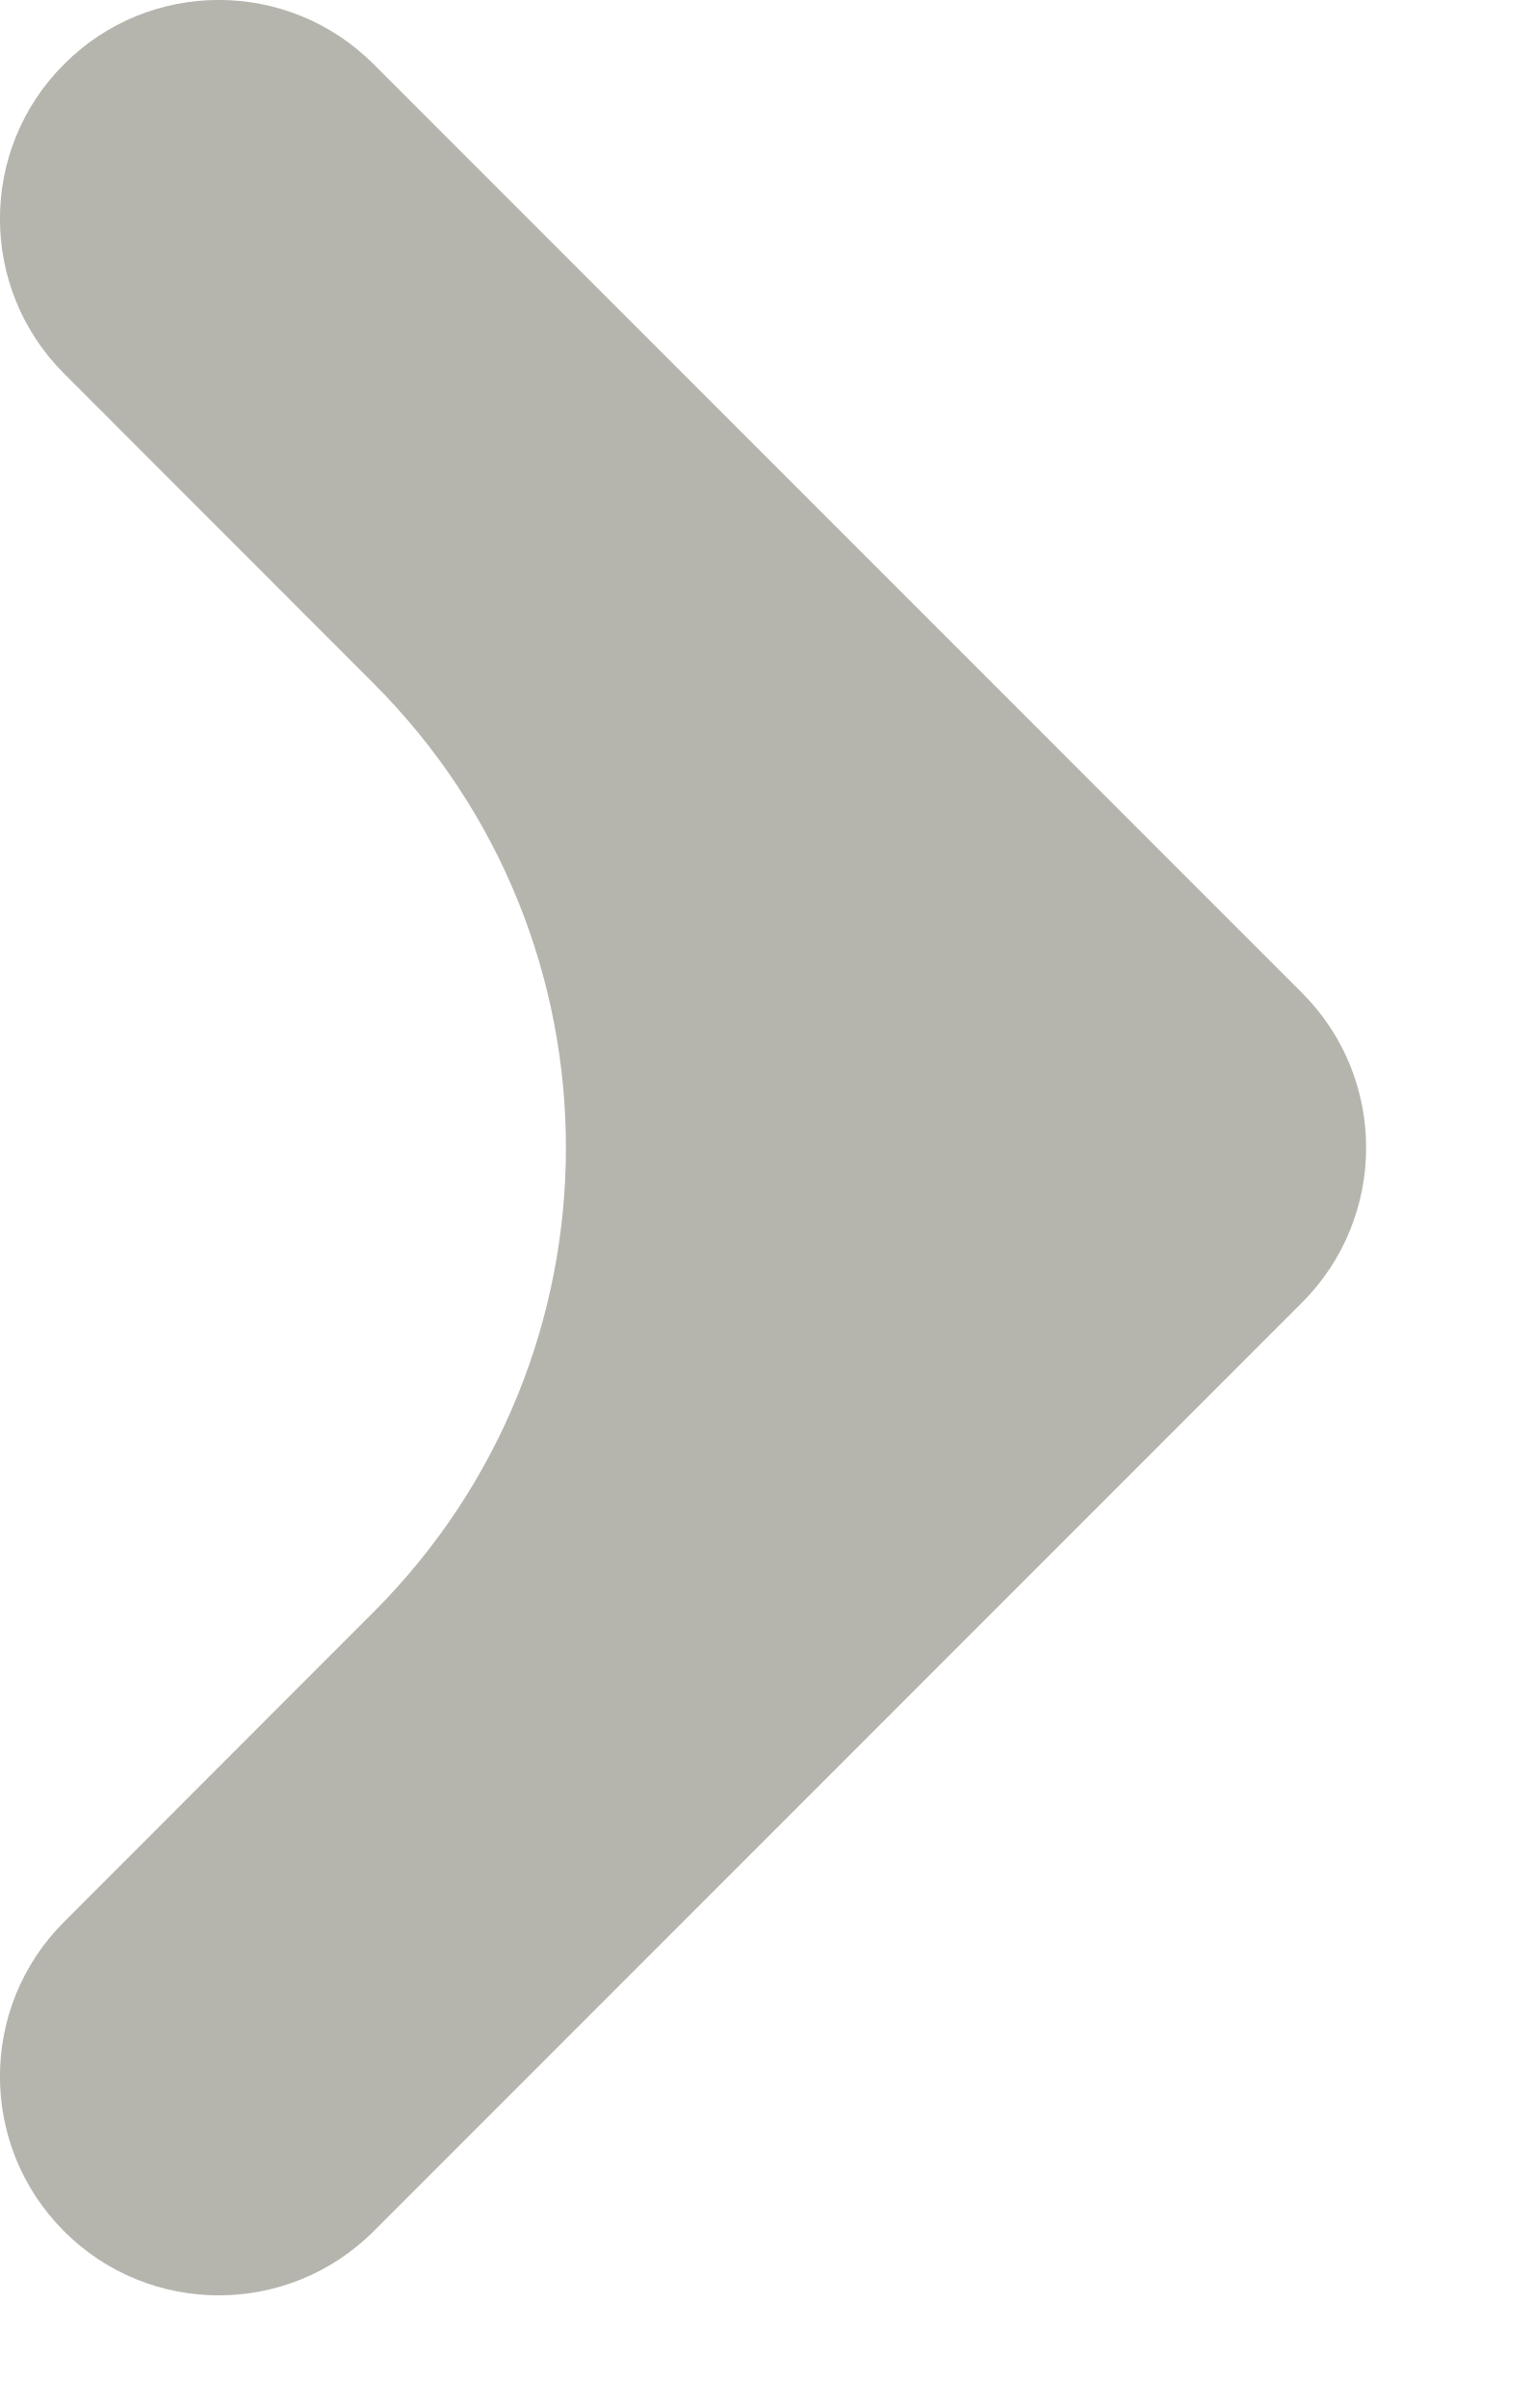
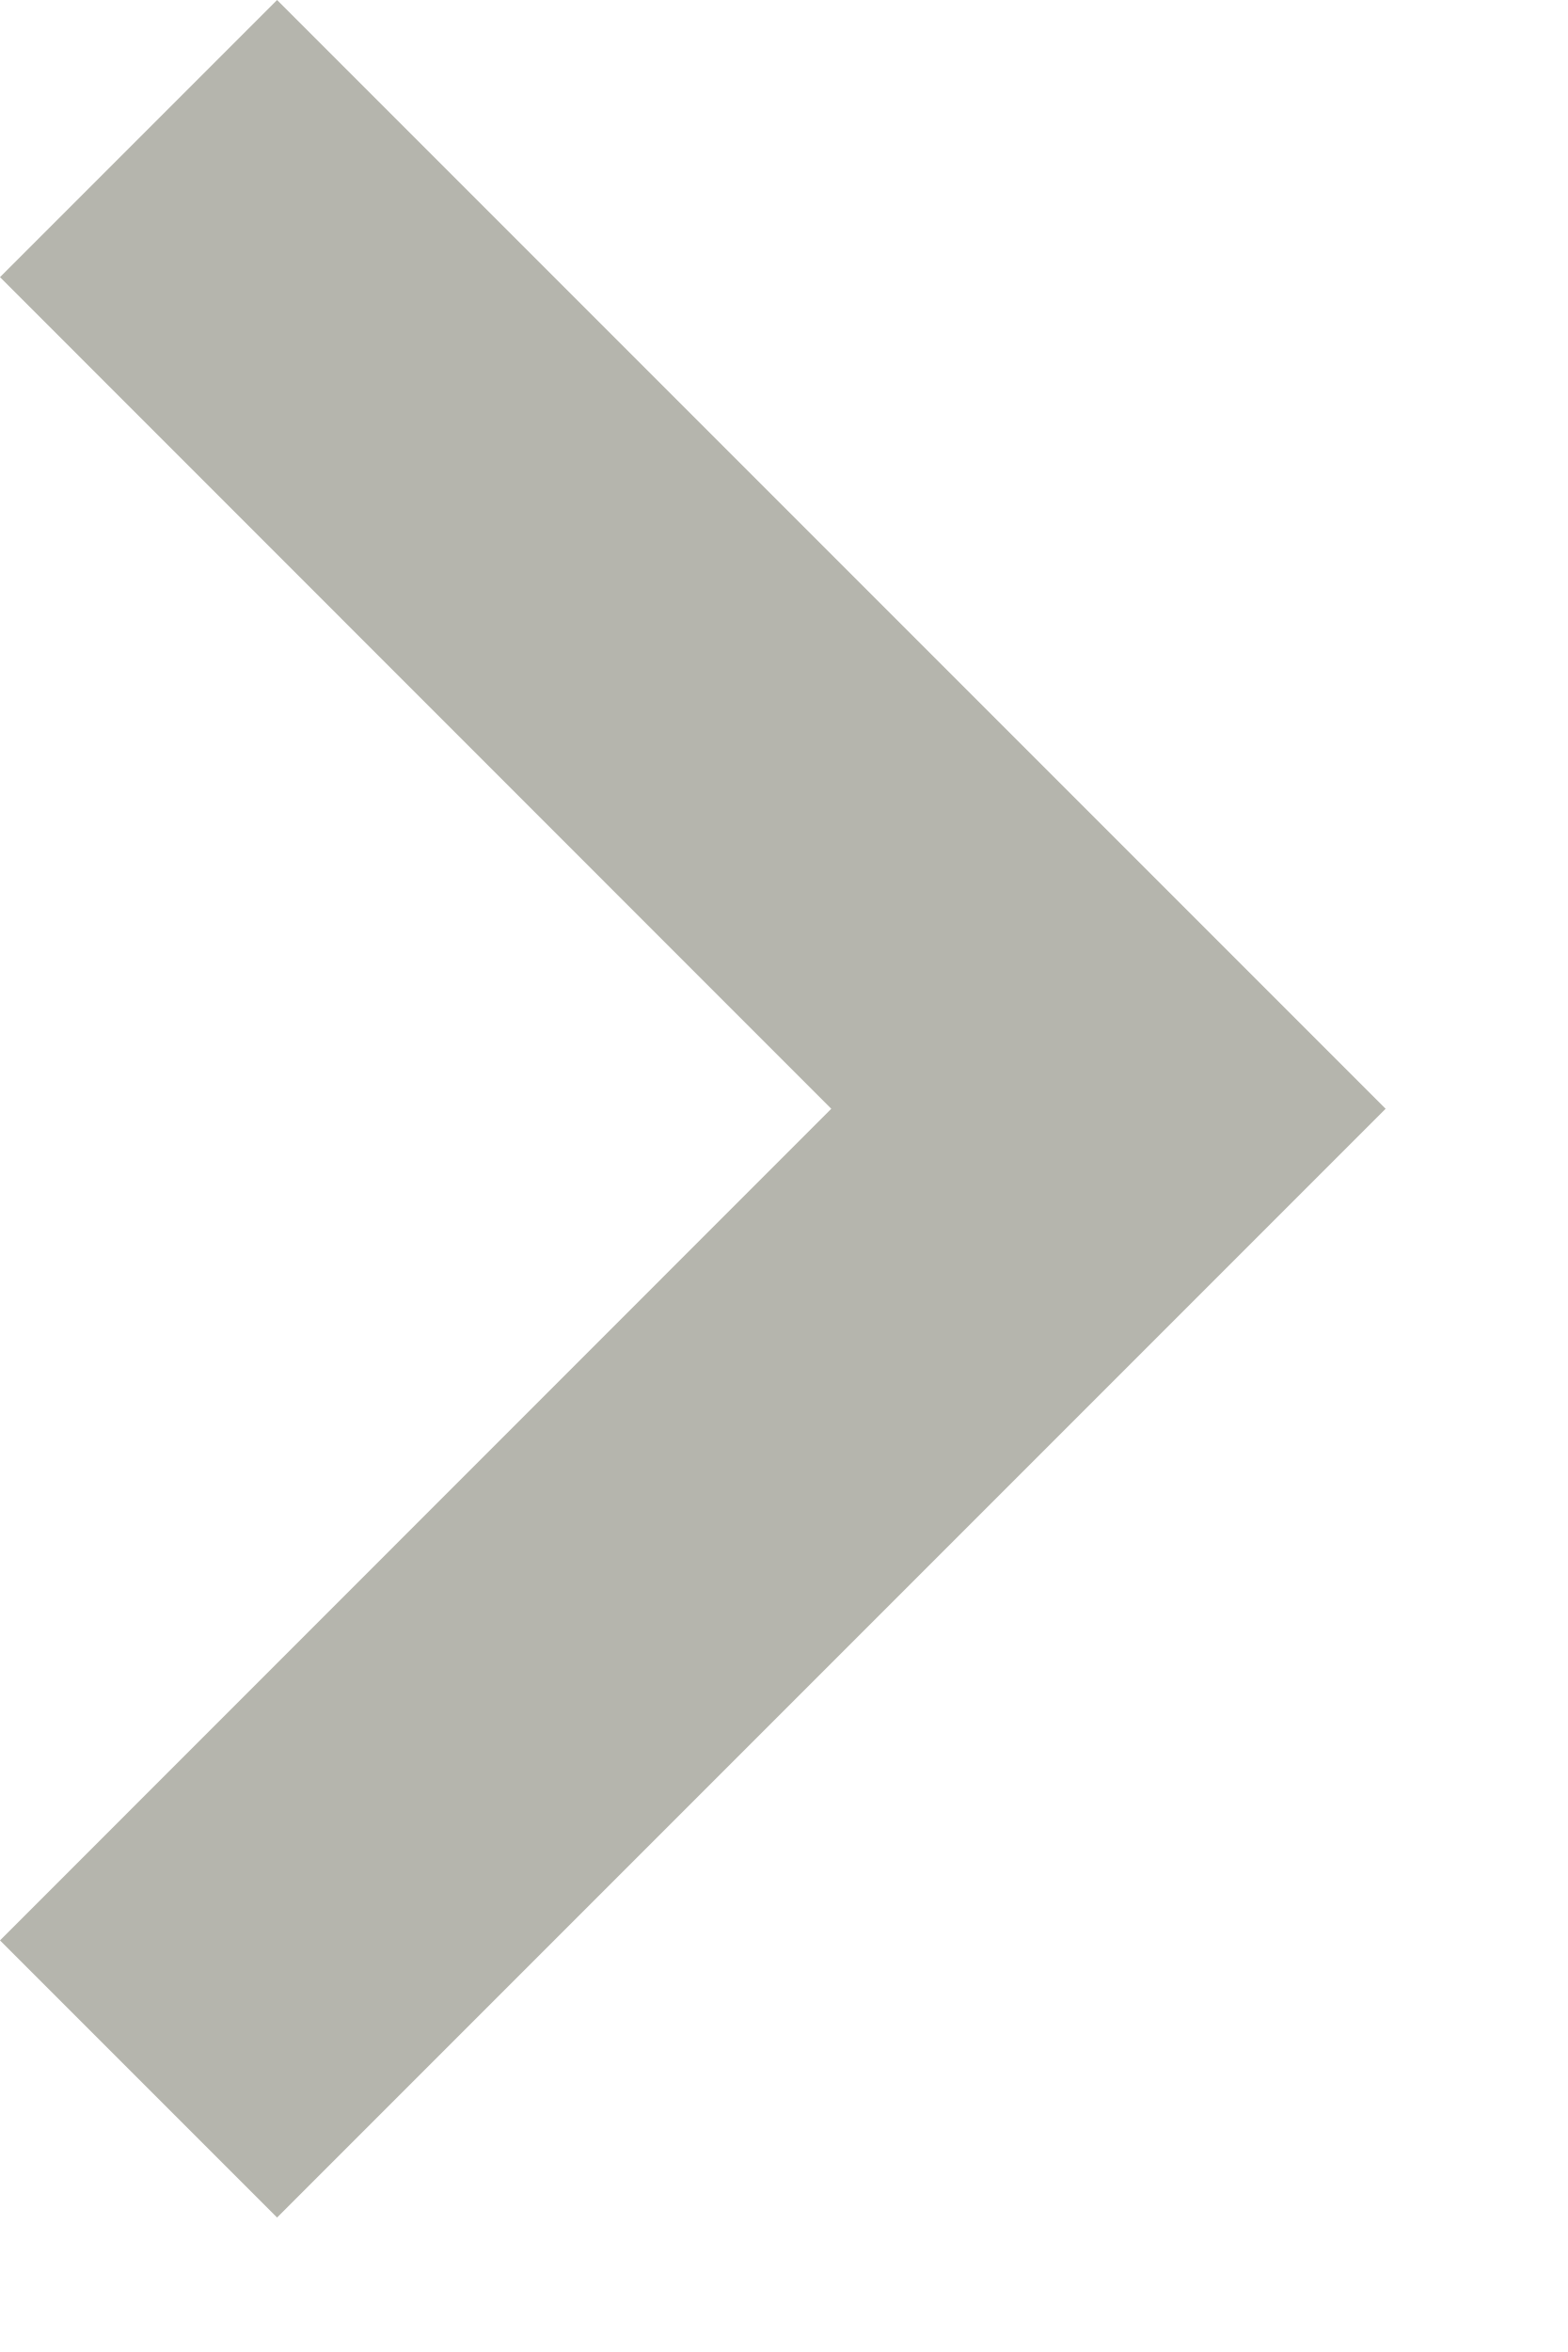
- <svg xmlns="http://www.w3.org/2000/svg" width="7" height="11" viewBox="0 0 7 11" fill="none">
-   <path d="M5.95 5.95C6.34 5.559 6.34 4.926 5.95 4.536L1.707 0.293C1.316 -0.098 0.683 -0.098 0.293 0.293C-0.098 0.683 -0.098 1.316 0.293 1.707L1.707 3.122C2.879 4.293 2.879 6.192 1.707 7.364L0.293 8.779C-0.098 9.169 -0.098 9.802 0.293 10.193C0.683 10.583 1.316 10.583 1.707 10.193L5.95 5.95Z" fill="#B5B5AD" />
+ <svg xmlns="http://www.w3.org/2000/svg" width="8" height="12" viewBox="0 0 8 12" fill="none">
+   <path d="M6.364 6.364L7.071 5.657L1.414 0L0 1.414L4.242 5.657L0 9.9L1.414 11.314L6.364 6.364Z" fill="#B5B5AD" />
</svg>
